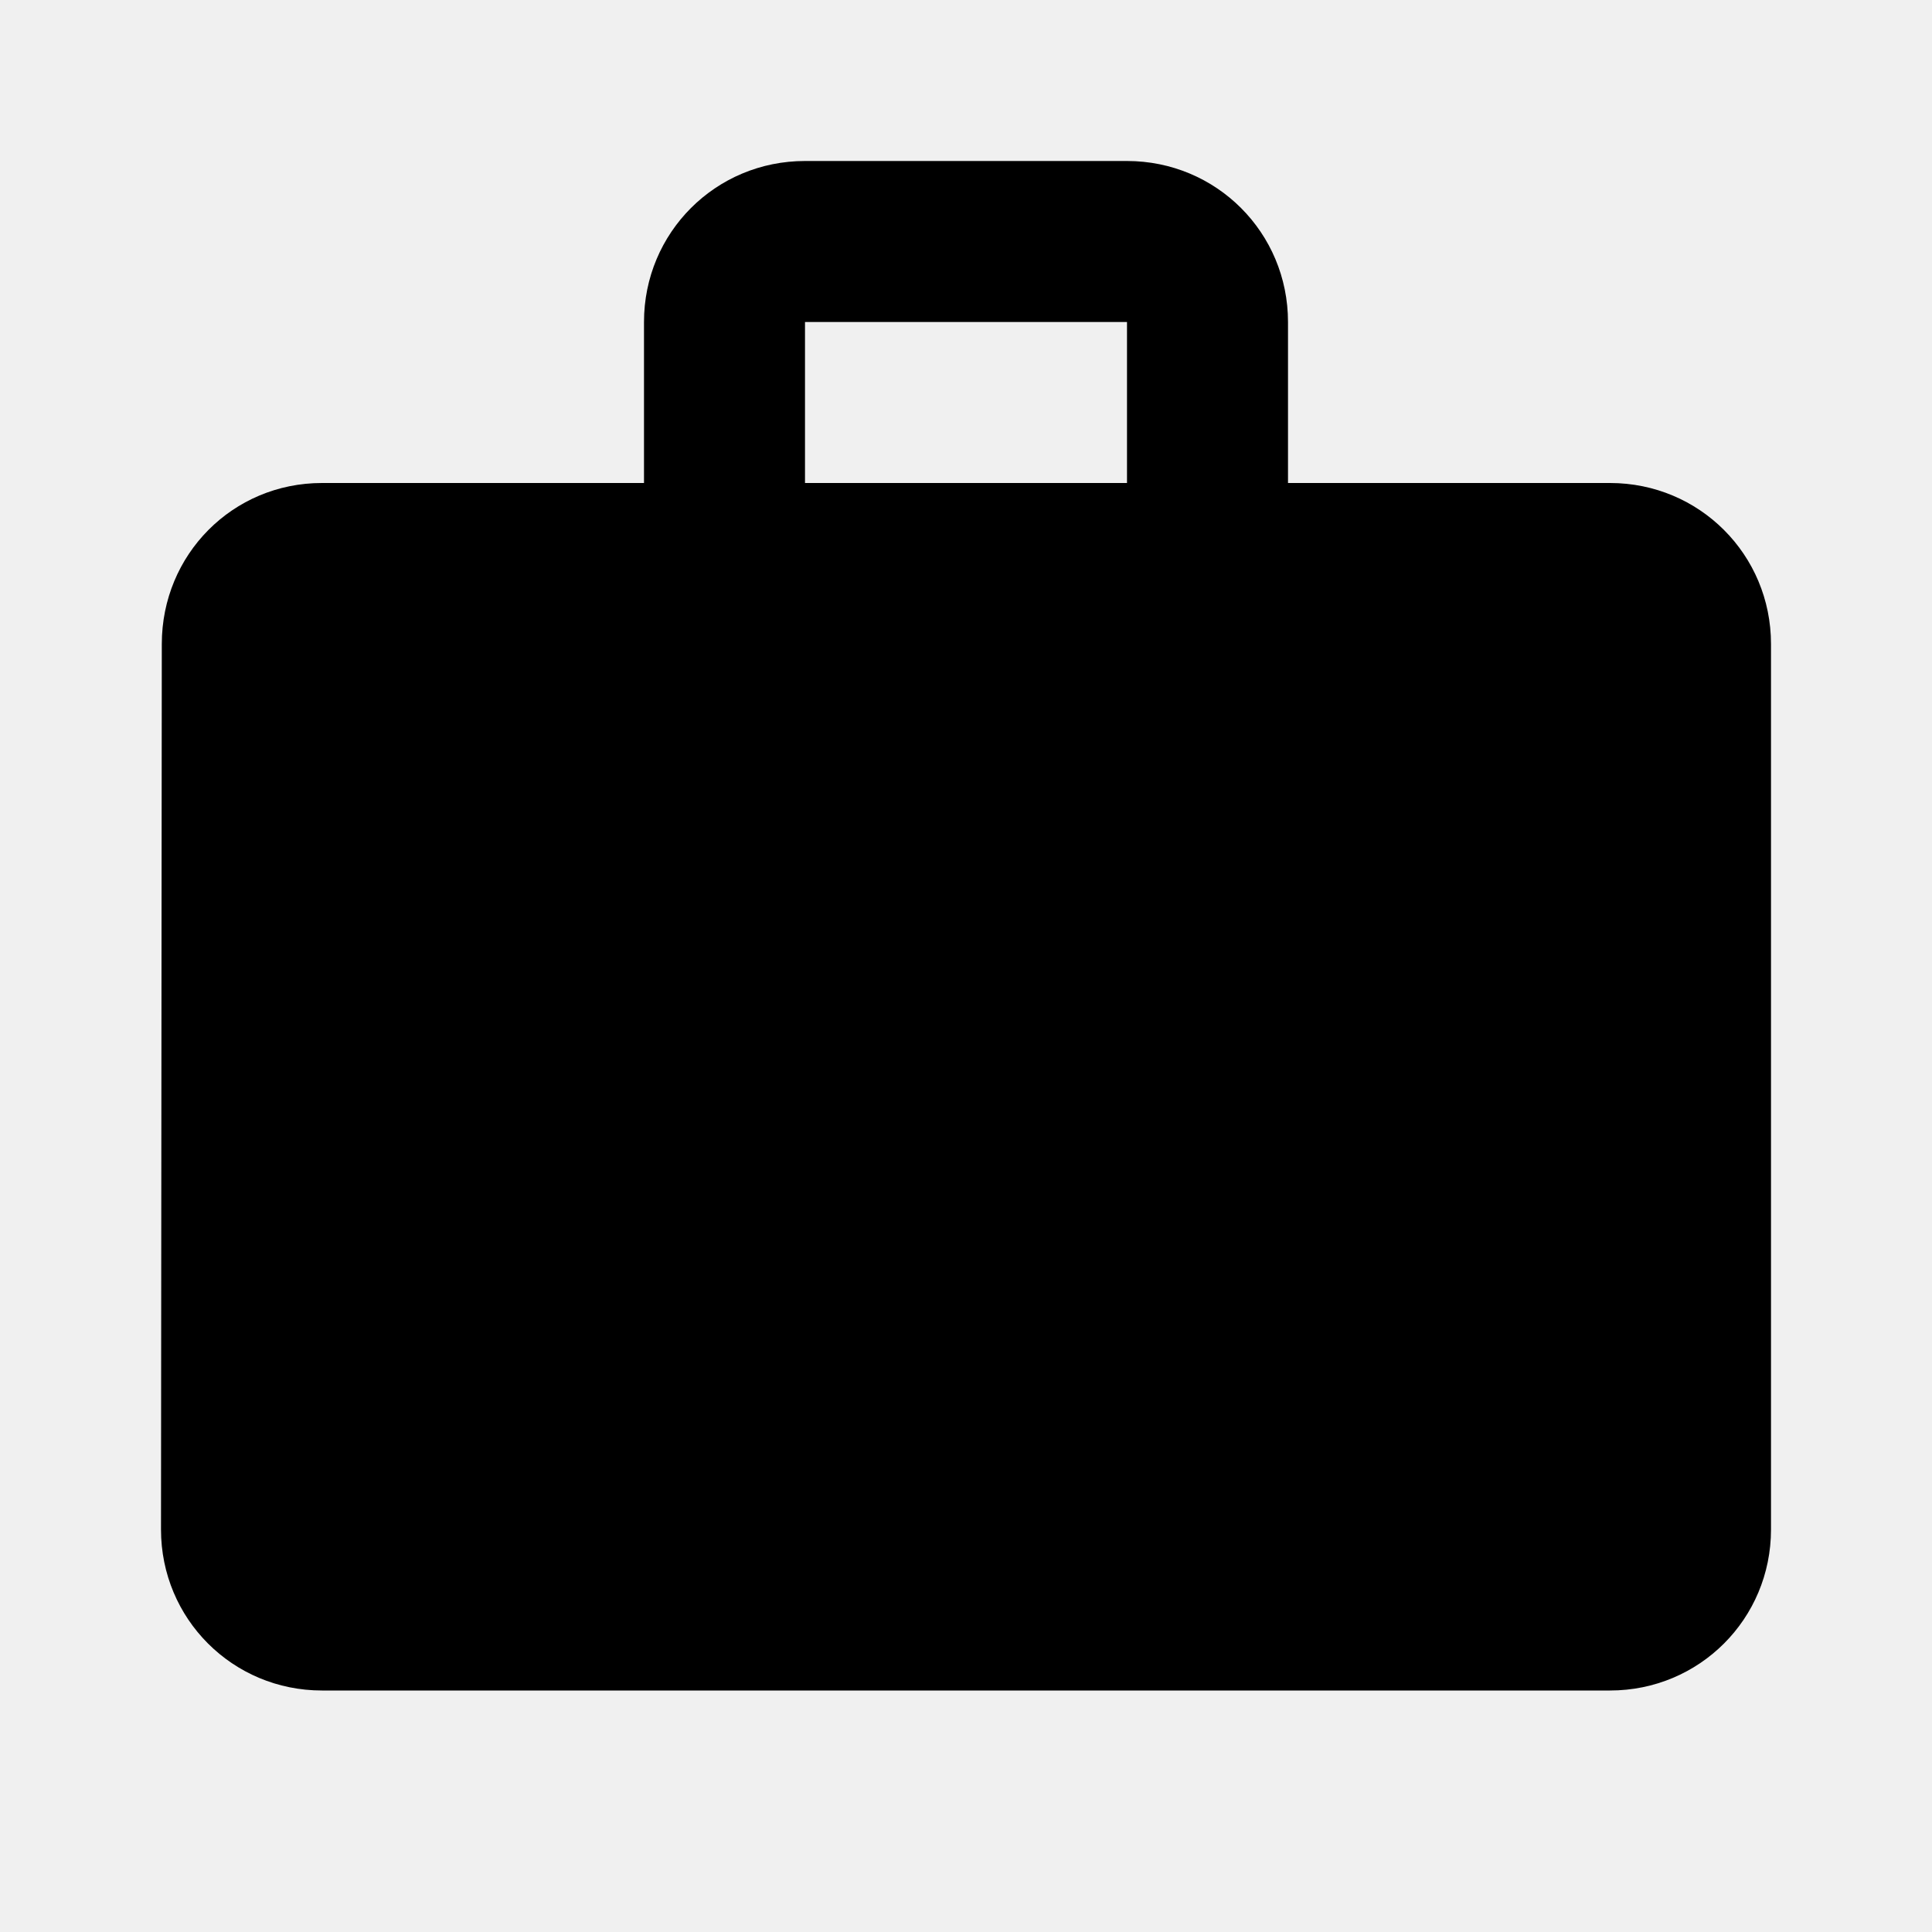
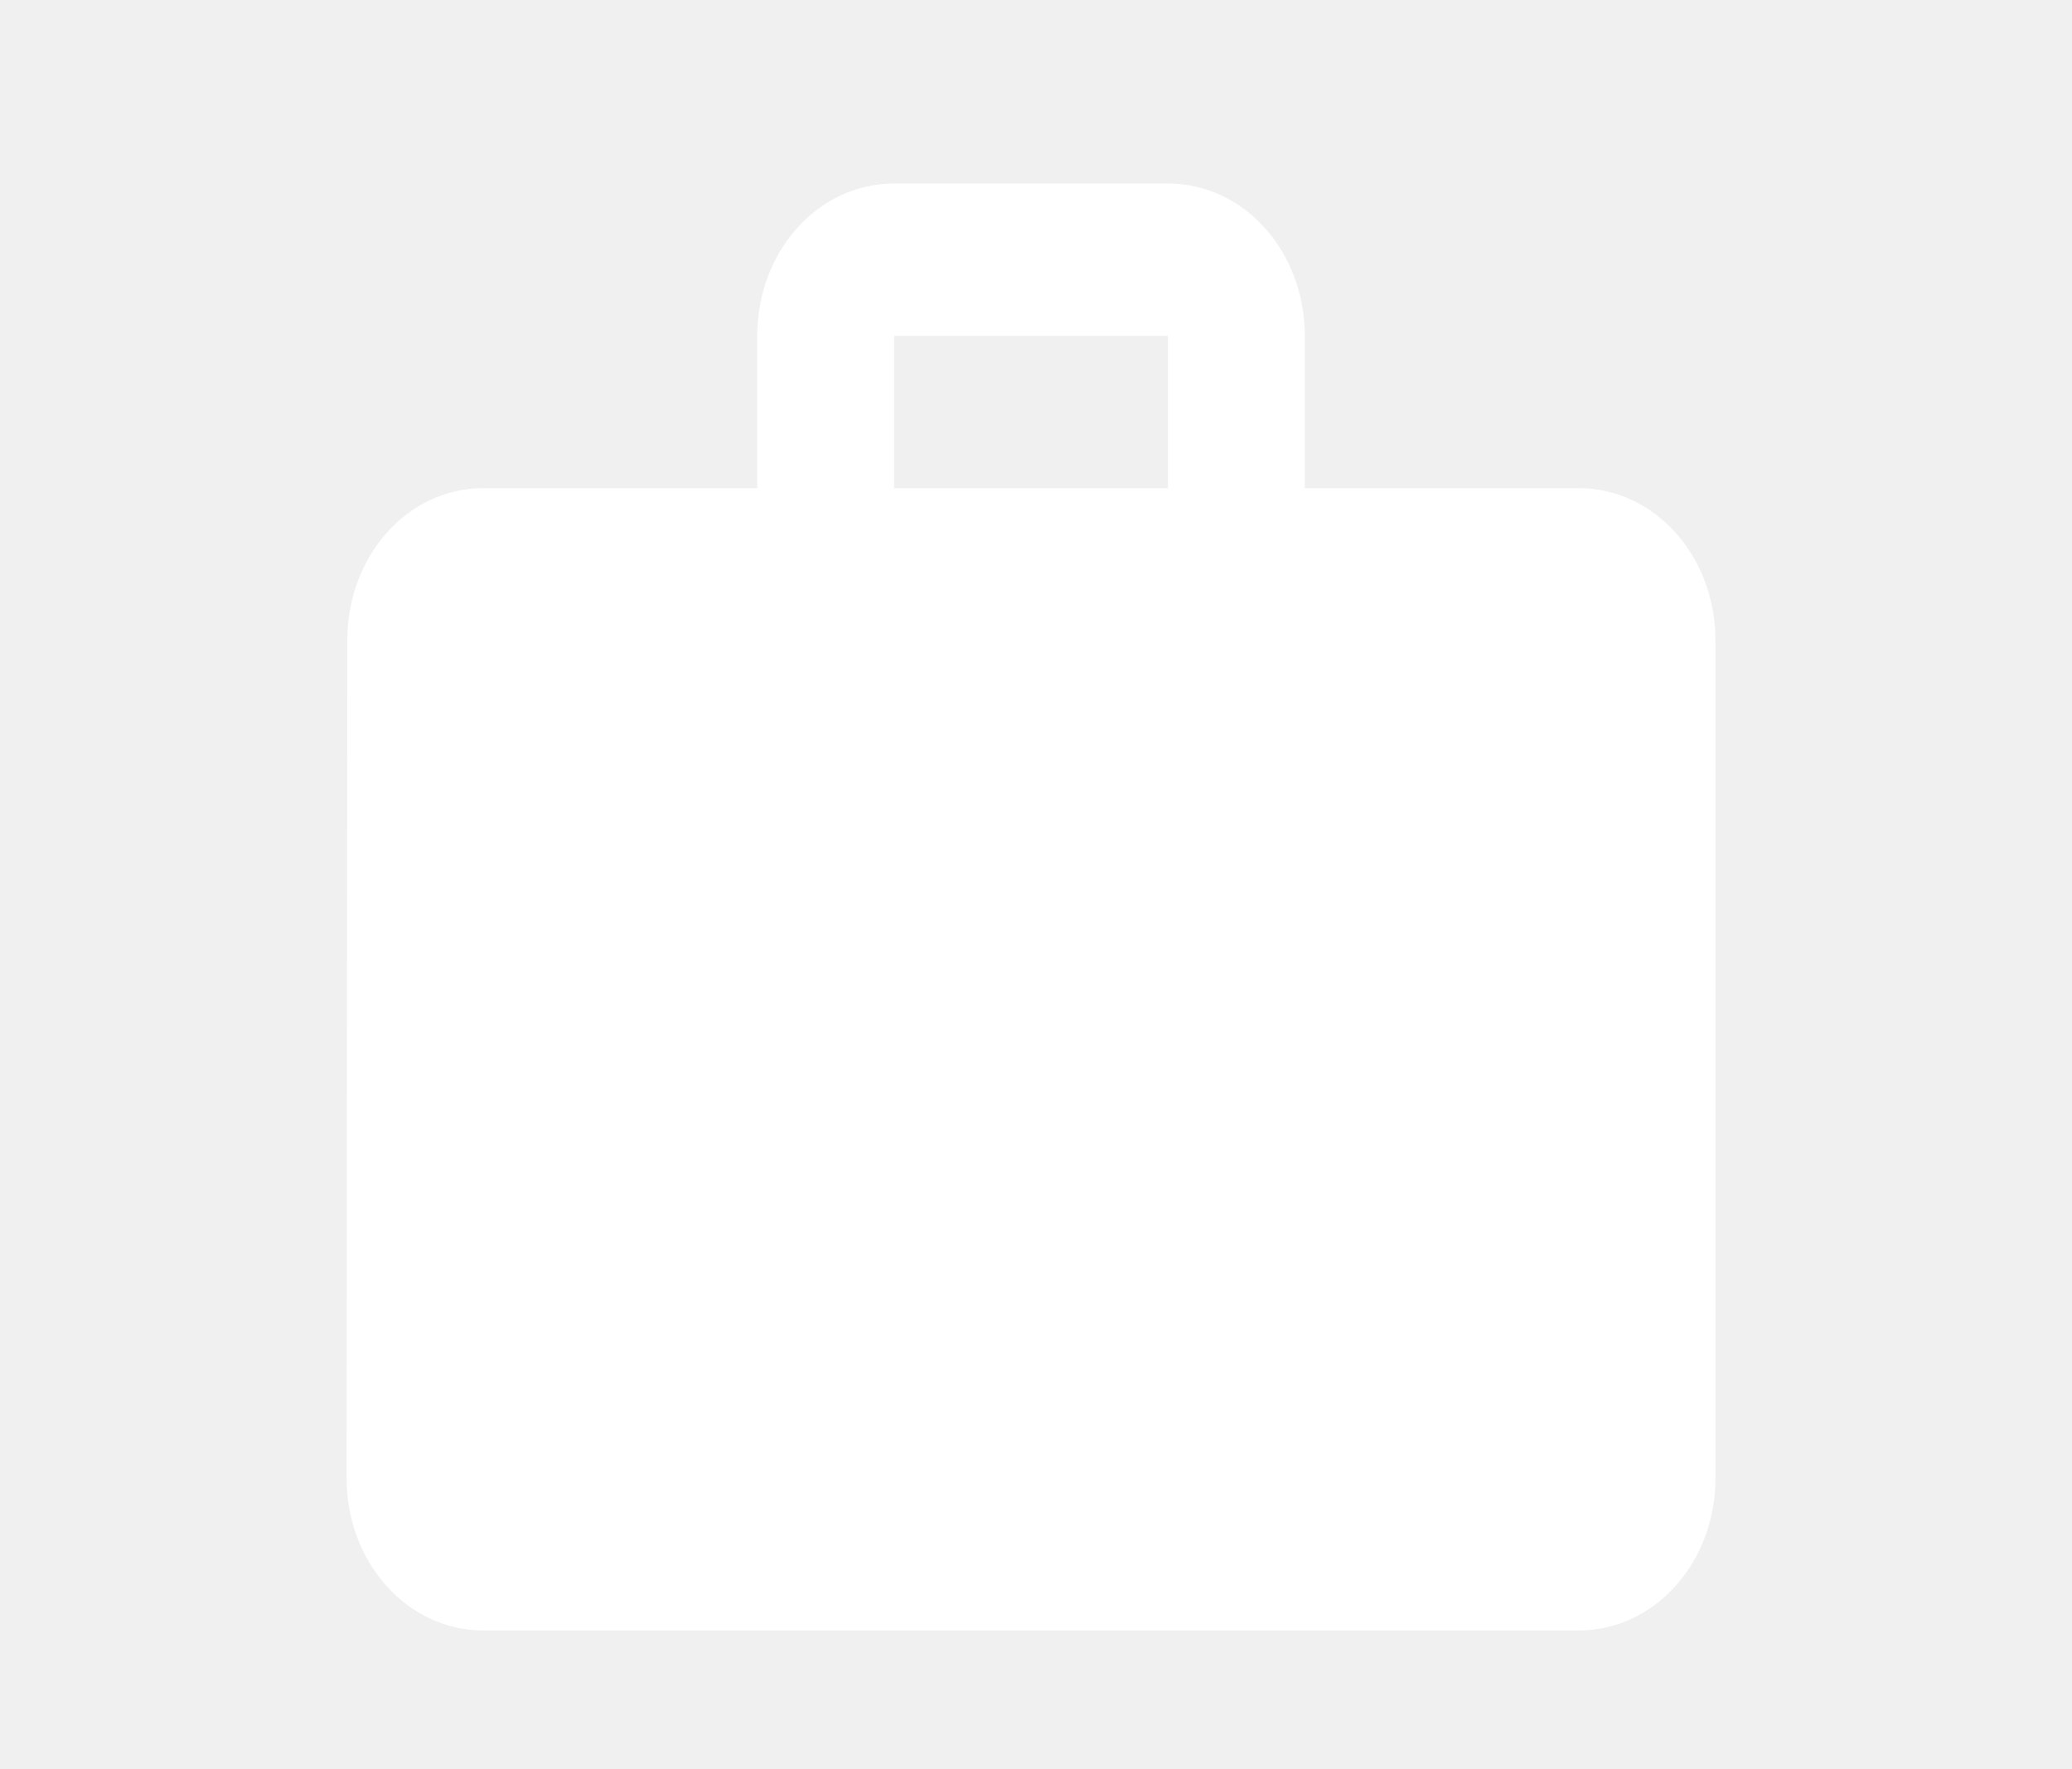
- <svg xmlns="http://www.w3.org/2000/svg" width="24" height="24" viewBox="0 0 24 24">
-   <path d="M0 0h24v24H0z" fill="none" />
-   <path d="M20 6h-4V4c0-1.11-.89-2-2-2h-4c-1.11 0-2 .89-2 2v2H4c-1.11 0-1.99.89-1.99 2L2 19c0 1.11.89 2 2 2h16c1.11 0 2-.89 2-2V8c0-1.11-.89-2-2-2zm-6 0h-4V4h4v2z" />
+ <svg xmlns="http://www.w3.org/2000/svg" width="41" height="35" viewBox="-8 -2 51 40" fill="none">
+   <path d="M30.854 8.25H24.116V4.5C24.116 2.419 22.617 0.75 20.747 0.75H14.008C12.138 0.75 10.639 2.419 10.639 4.5V8.25H3.9C2.031 8.25 0.548 9.919 0.548 12L0.531 32.625C0.531 34.706 2.031 36.375 3.9 36.375H30.854C32.724 36.375 34.224 34.706 34.224 32.625V12C34.224 9.919 32.724 8.25 30.854 8.25ZM20.747 8.25H14.008V4.5H20.747V8.25Z" fill="white" />
</svg>
